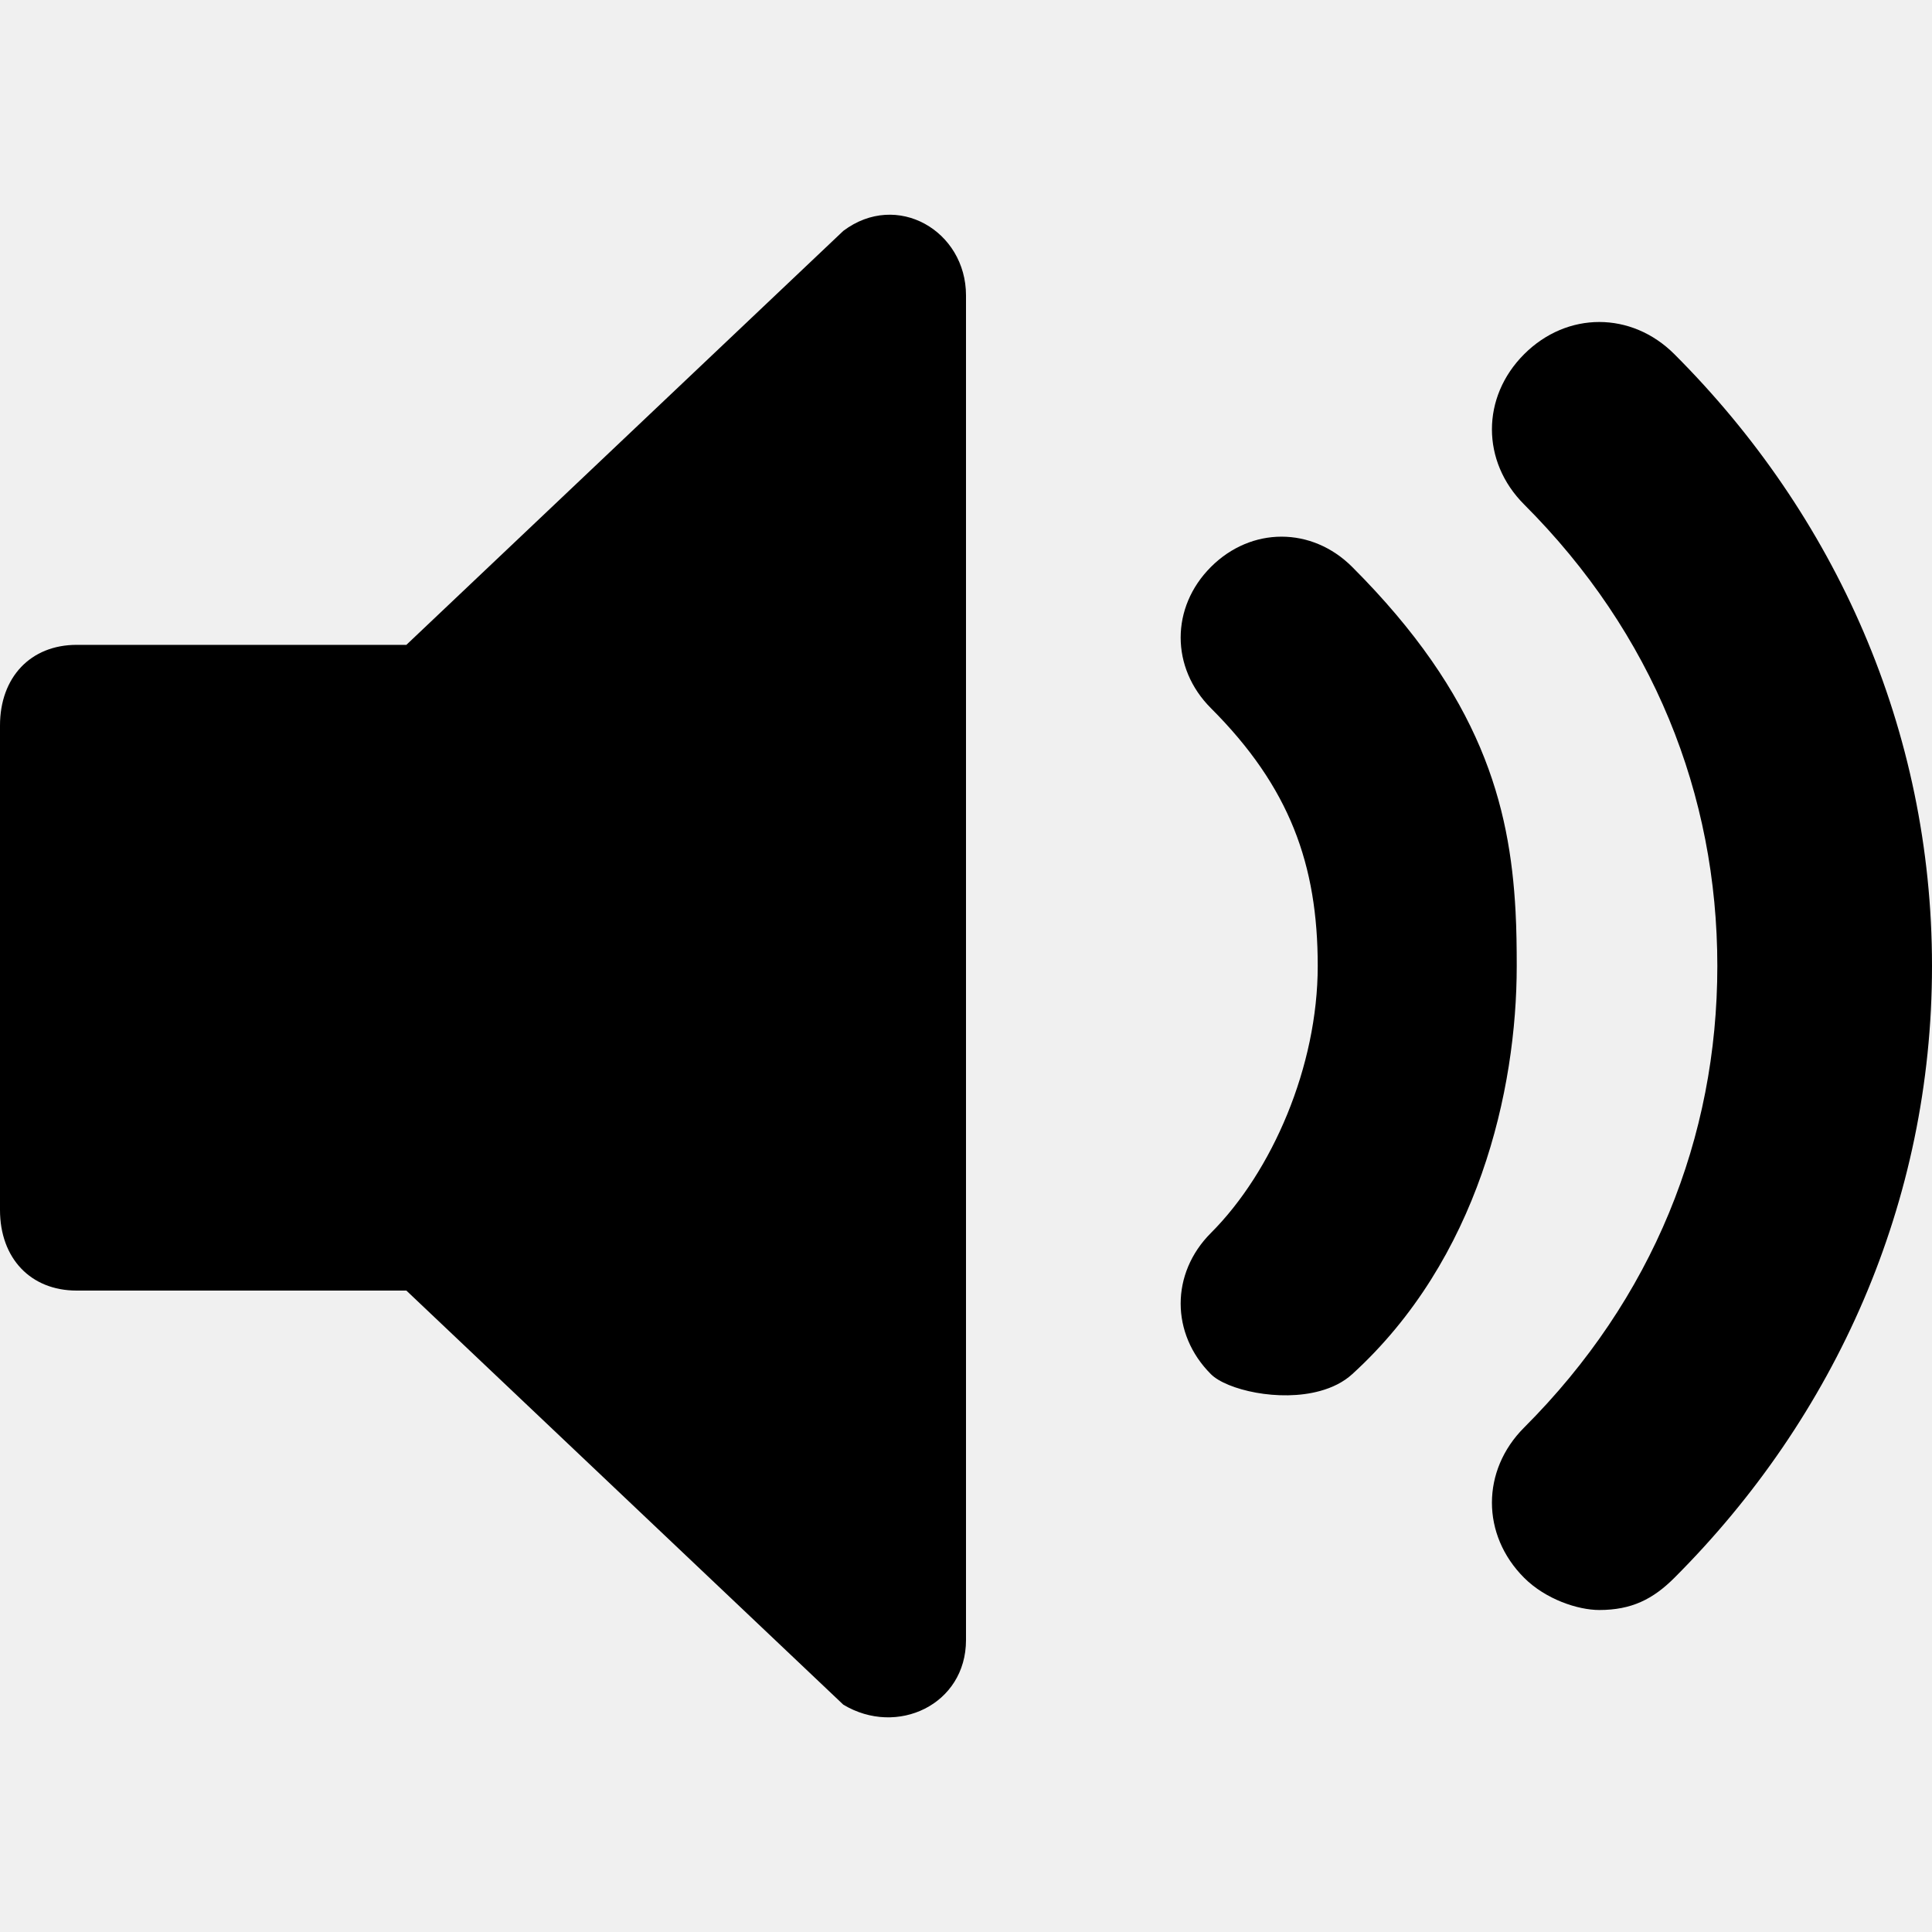
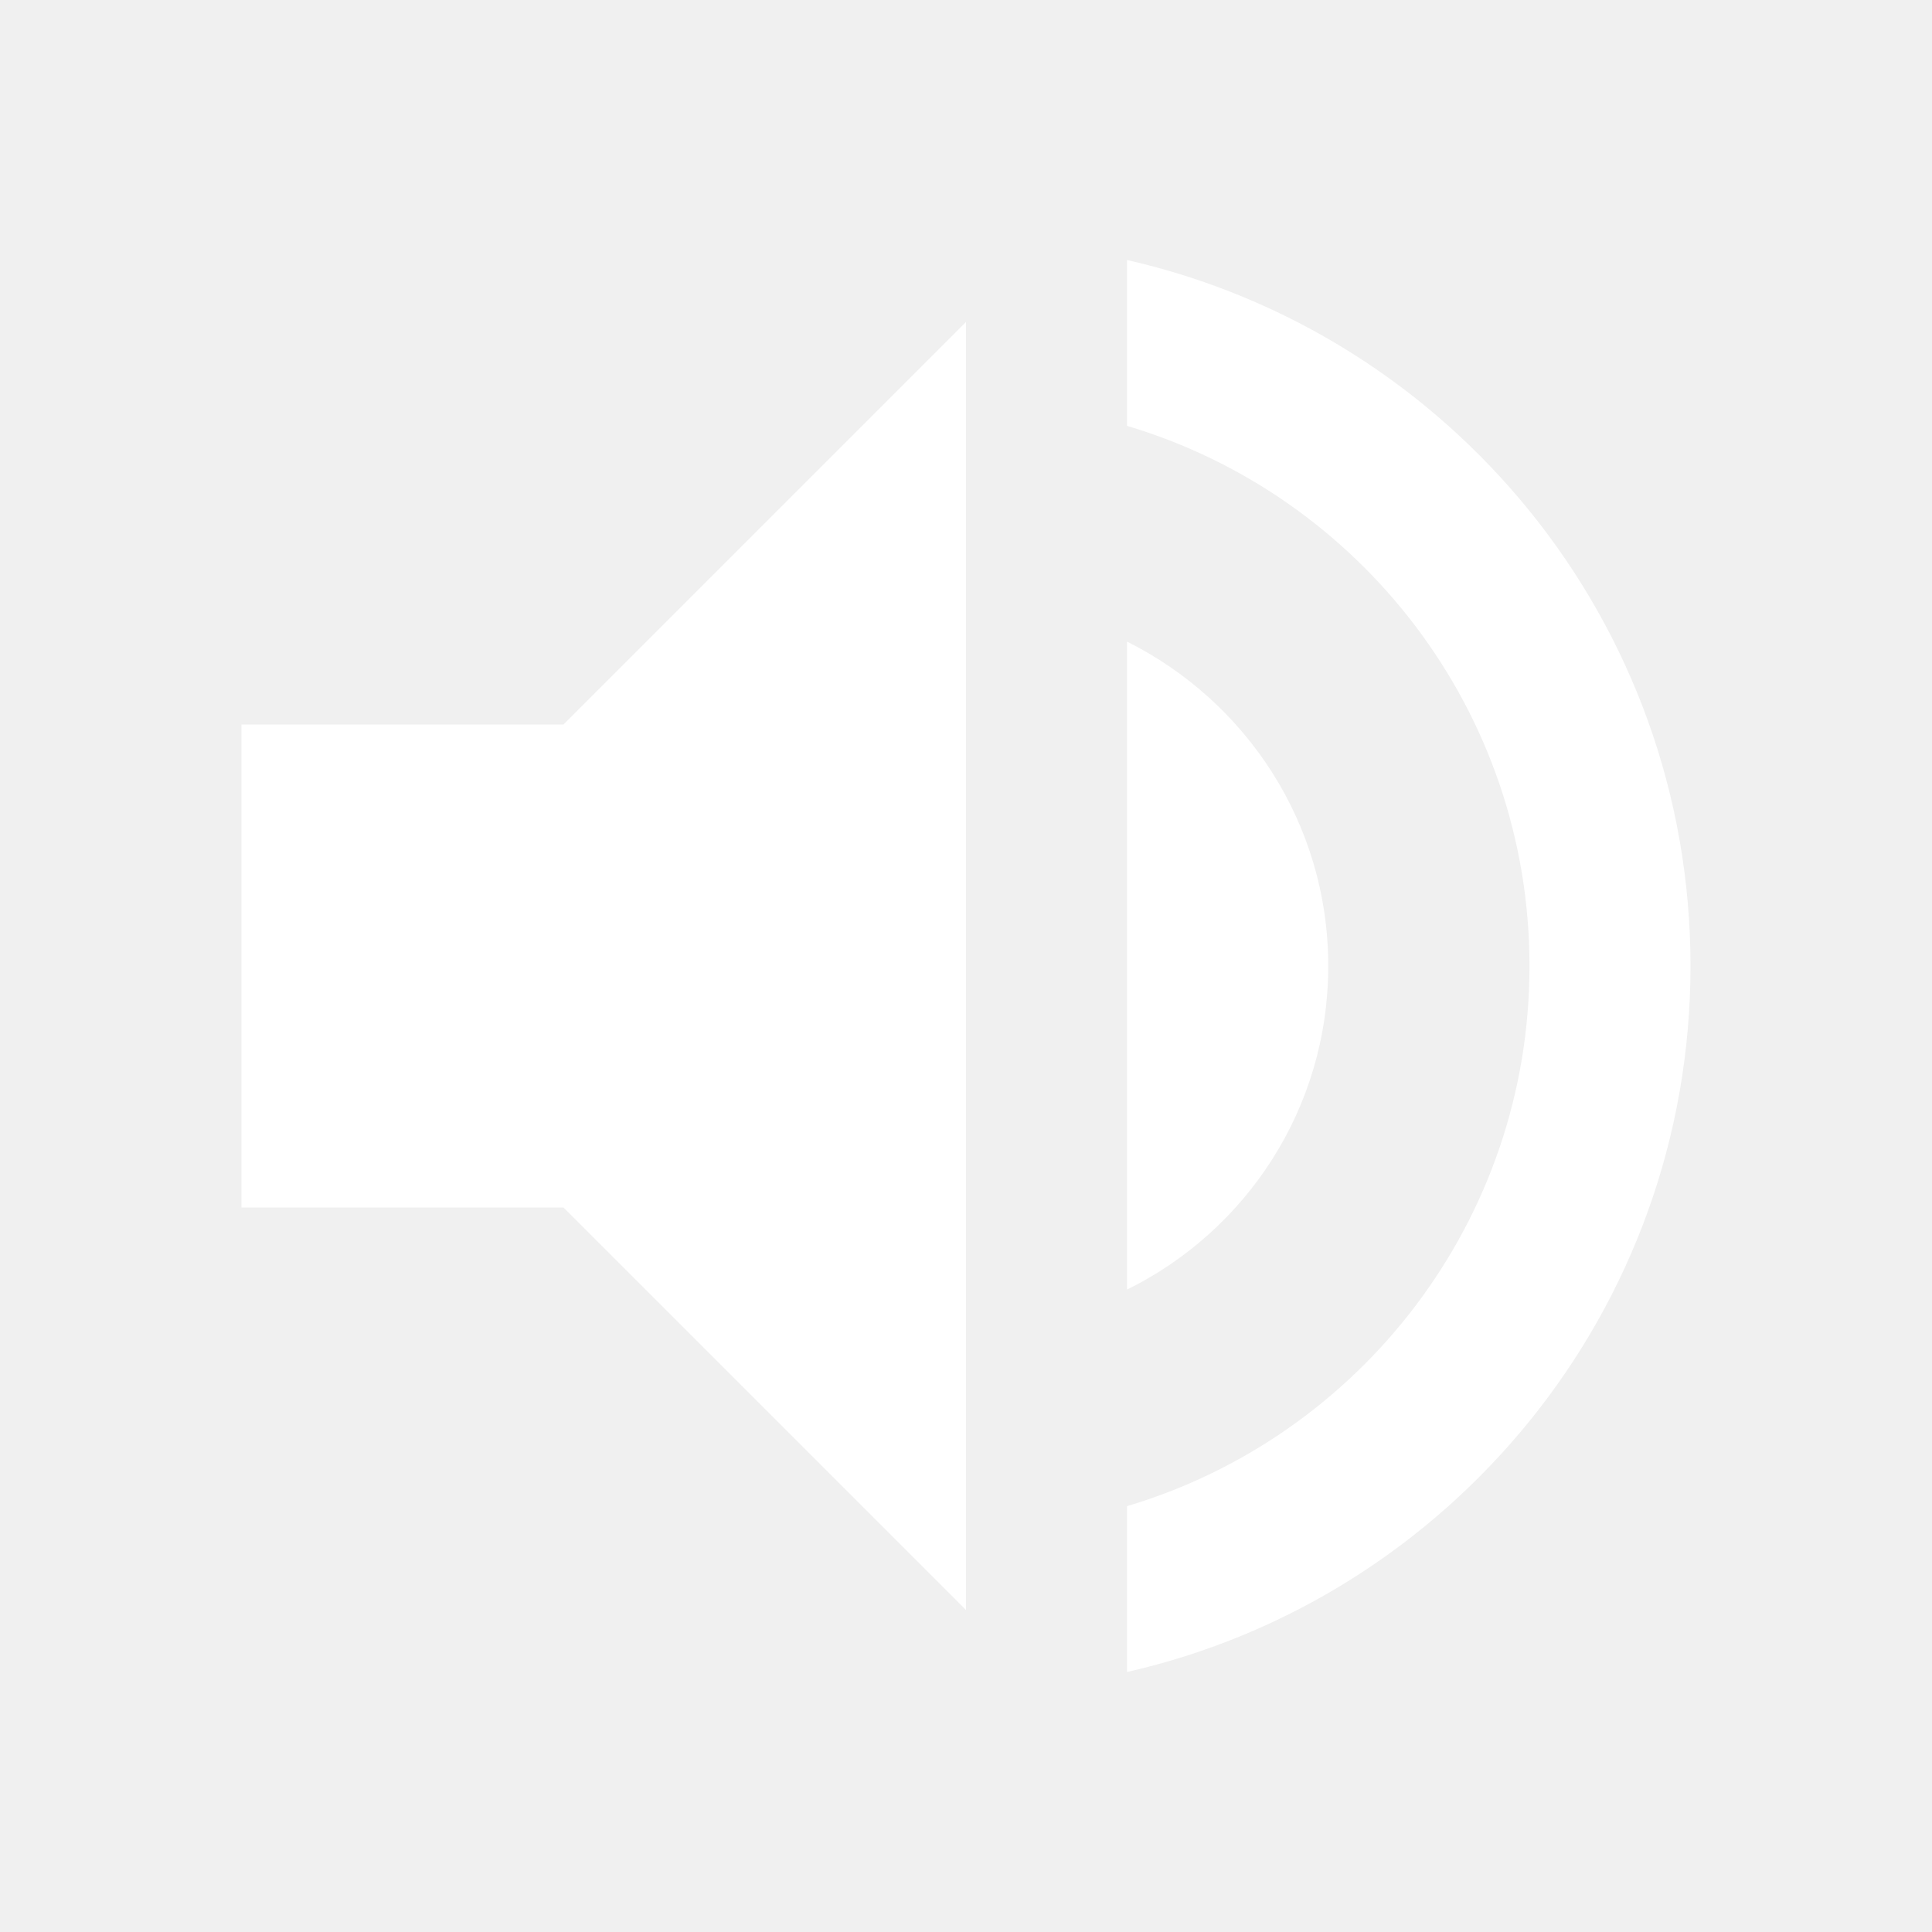
- <svg xmlns="http://www.w3.org/2000/svg" width="18px" height="18px" viewBox="0 0 18 18" version="1.1">
-   <g>
-     <path d="M15.6,3.3 C15.2,2.9 14.6,2.9 14.2,3.3 C13.8,3.7 13.8,4.3 14.2,4.7 C15.4,5.9 16,7.4 16,9 C16,10.6 15.4,12.1 14.2,13.3 C13.8,13.7 13.8,14.3 14.2,14.7 C14.4,14.9 14.7,15 14.9,15 C15.2,15 15.4,14.9 15.6,14.7 C17.1,13.2 18,11.2 18,9 C18,6.8 17.1,4.8 15.6,3.3 L15.6,3.3 Z" />
-     <path d="M11.282,5.282 C10.906,5.658 10.906,6.222 11.282,6.598 C12.017,7.333 12.277,8.056 12.277,9 C12.277,9.936 11.852,10.917 11.282,11.487 C10.906,11.863 10.906,12.427 11.282,12.803 C11.427,12.948 11.918,13.065 12.3,12.959 C12.412,12.928 12.516,12.878 12.598,12.803 C13.773,11.733 14.131,10.16 14.131,9 C14.131,8.83 14.129,8.66 14.12,8.49 C14.067,7.498 13.801,6.485 12.598,5.282 C12.222,4.906 11.658,4.906 11.282,5.282 Z" />
-     <path d="M3.786,6.008 L0.714,6.008 C0.286,6.008 0,6.309 0,6.76 L0,11.272 C0,11.724 0.286,12.024 0.714,12.024 L3.786,12.024 L7.857,15.882 C8.357,16.183 9,15.882 9,15.28 L9,2.752 C9,2.151 8.357,1.775 7.857,2.151 L3.786,6.008 Z" />
-   </g>
+ <svg xmlns="http://www.w3.org/2000/svg" fill="#FFFFFF" height="24" viewBox="0 0 24 24" width="24">
+   <path d="M3 9v6h4l5 5V4L7 9H3zm13.5 3c0-1.77-1.02-3.29-2.5-4.03v8.05c1.48-.73 2.5-2.25 2.5-4.02zM14 3.23v2.06c2.89.86 5 3.54 5 6.71s-2.11 5.85-5 6.71v2.06c4.01-.91 7-4.49 7-8.77s-2.99-7.86-7-8.77z" />
+   <path d="M0 0h24v24H0z" fill="none" />
</svg>
